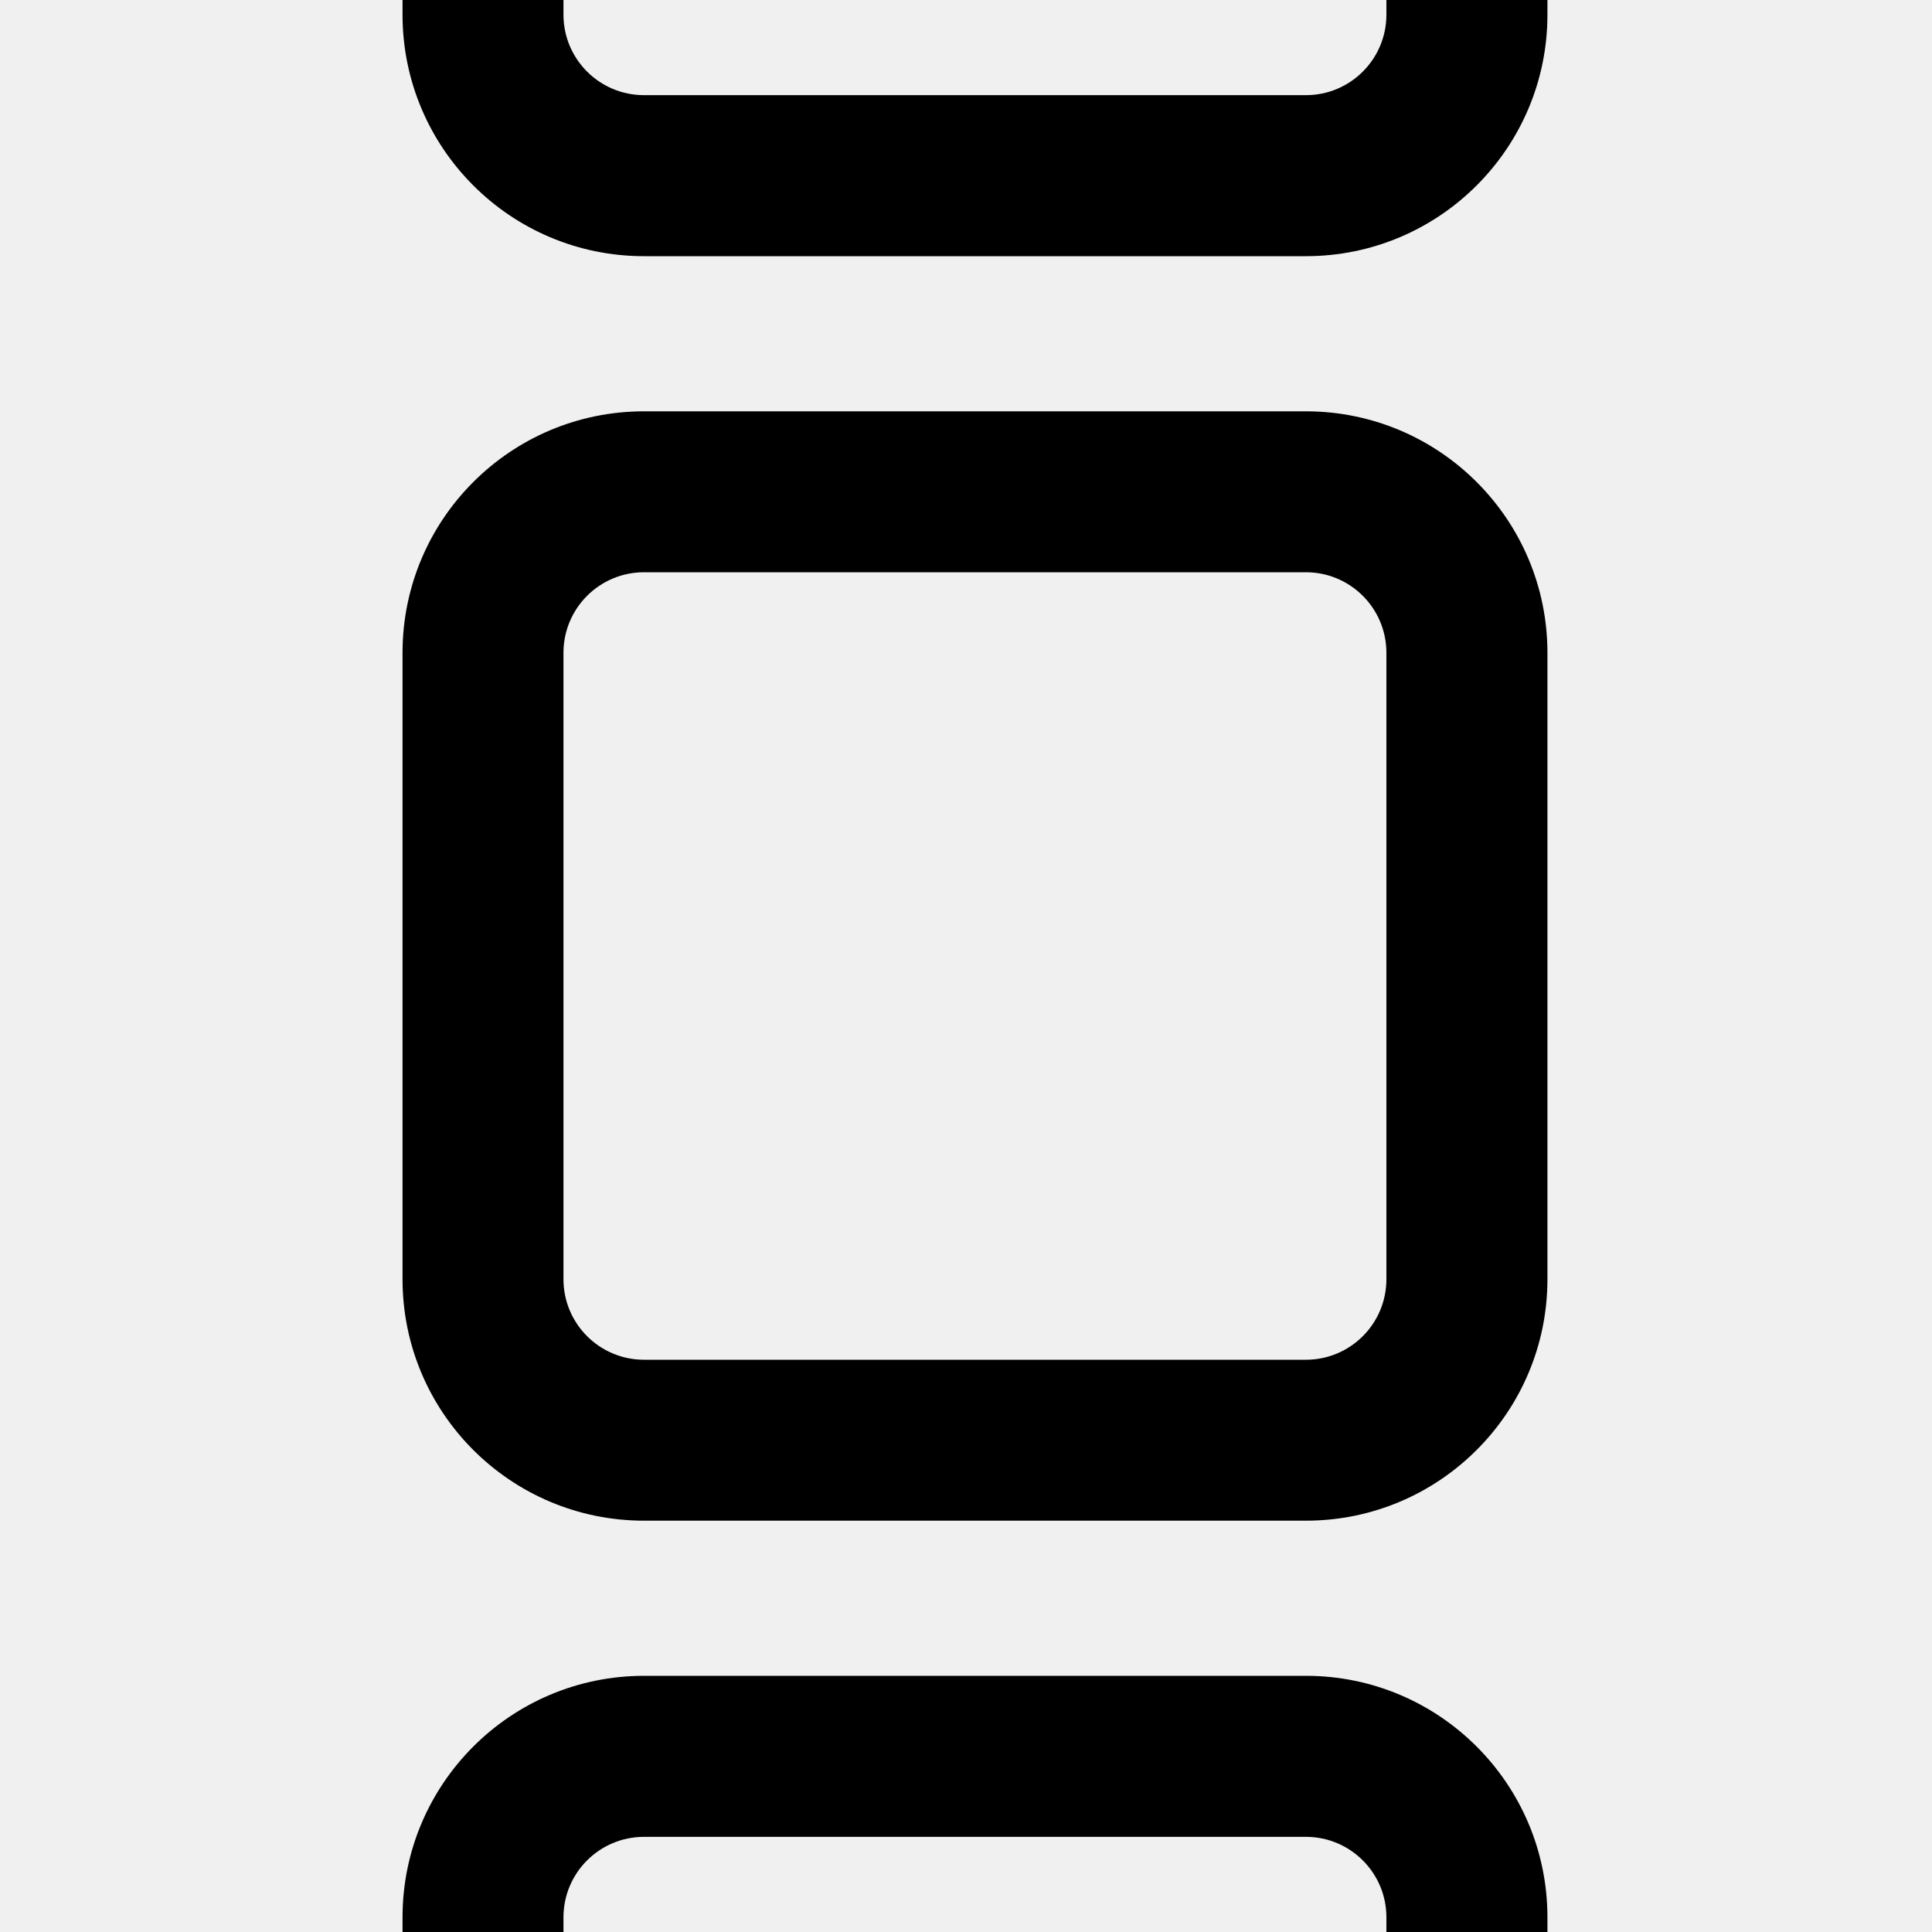
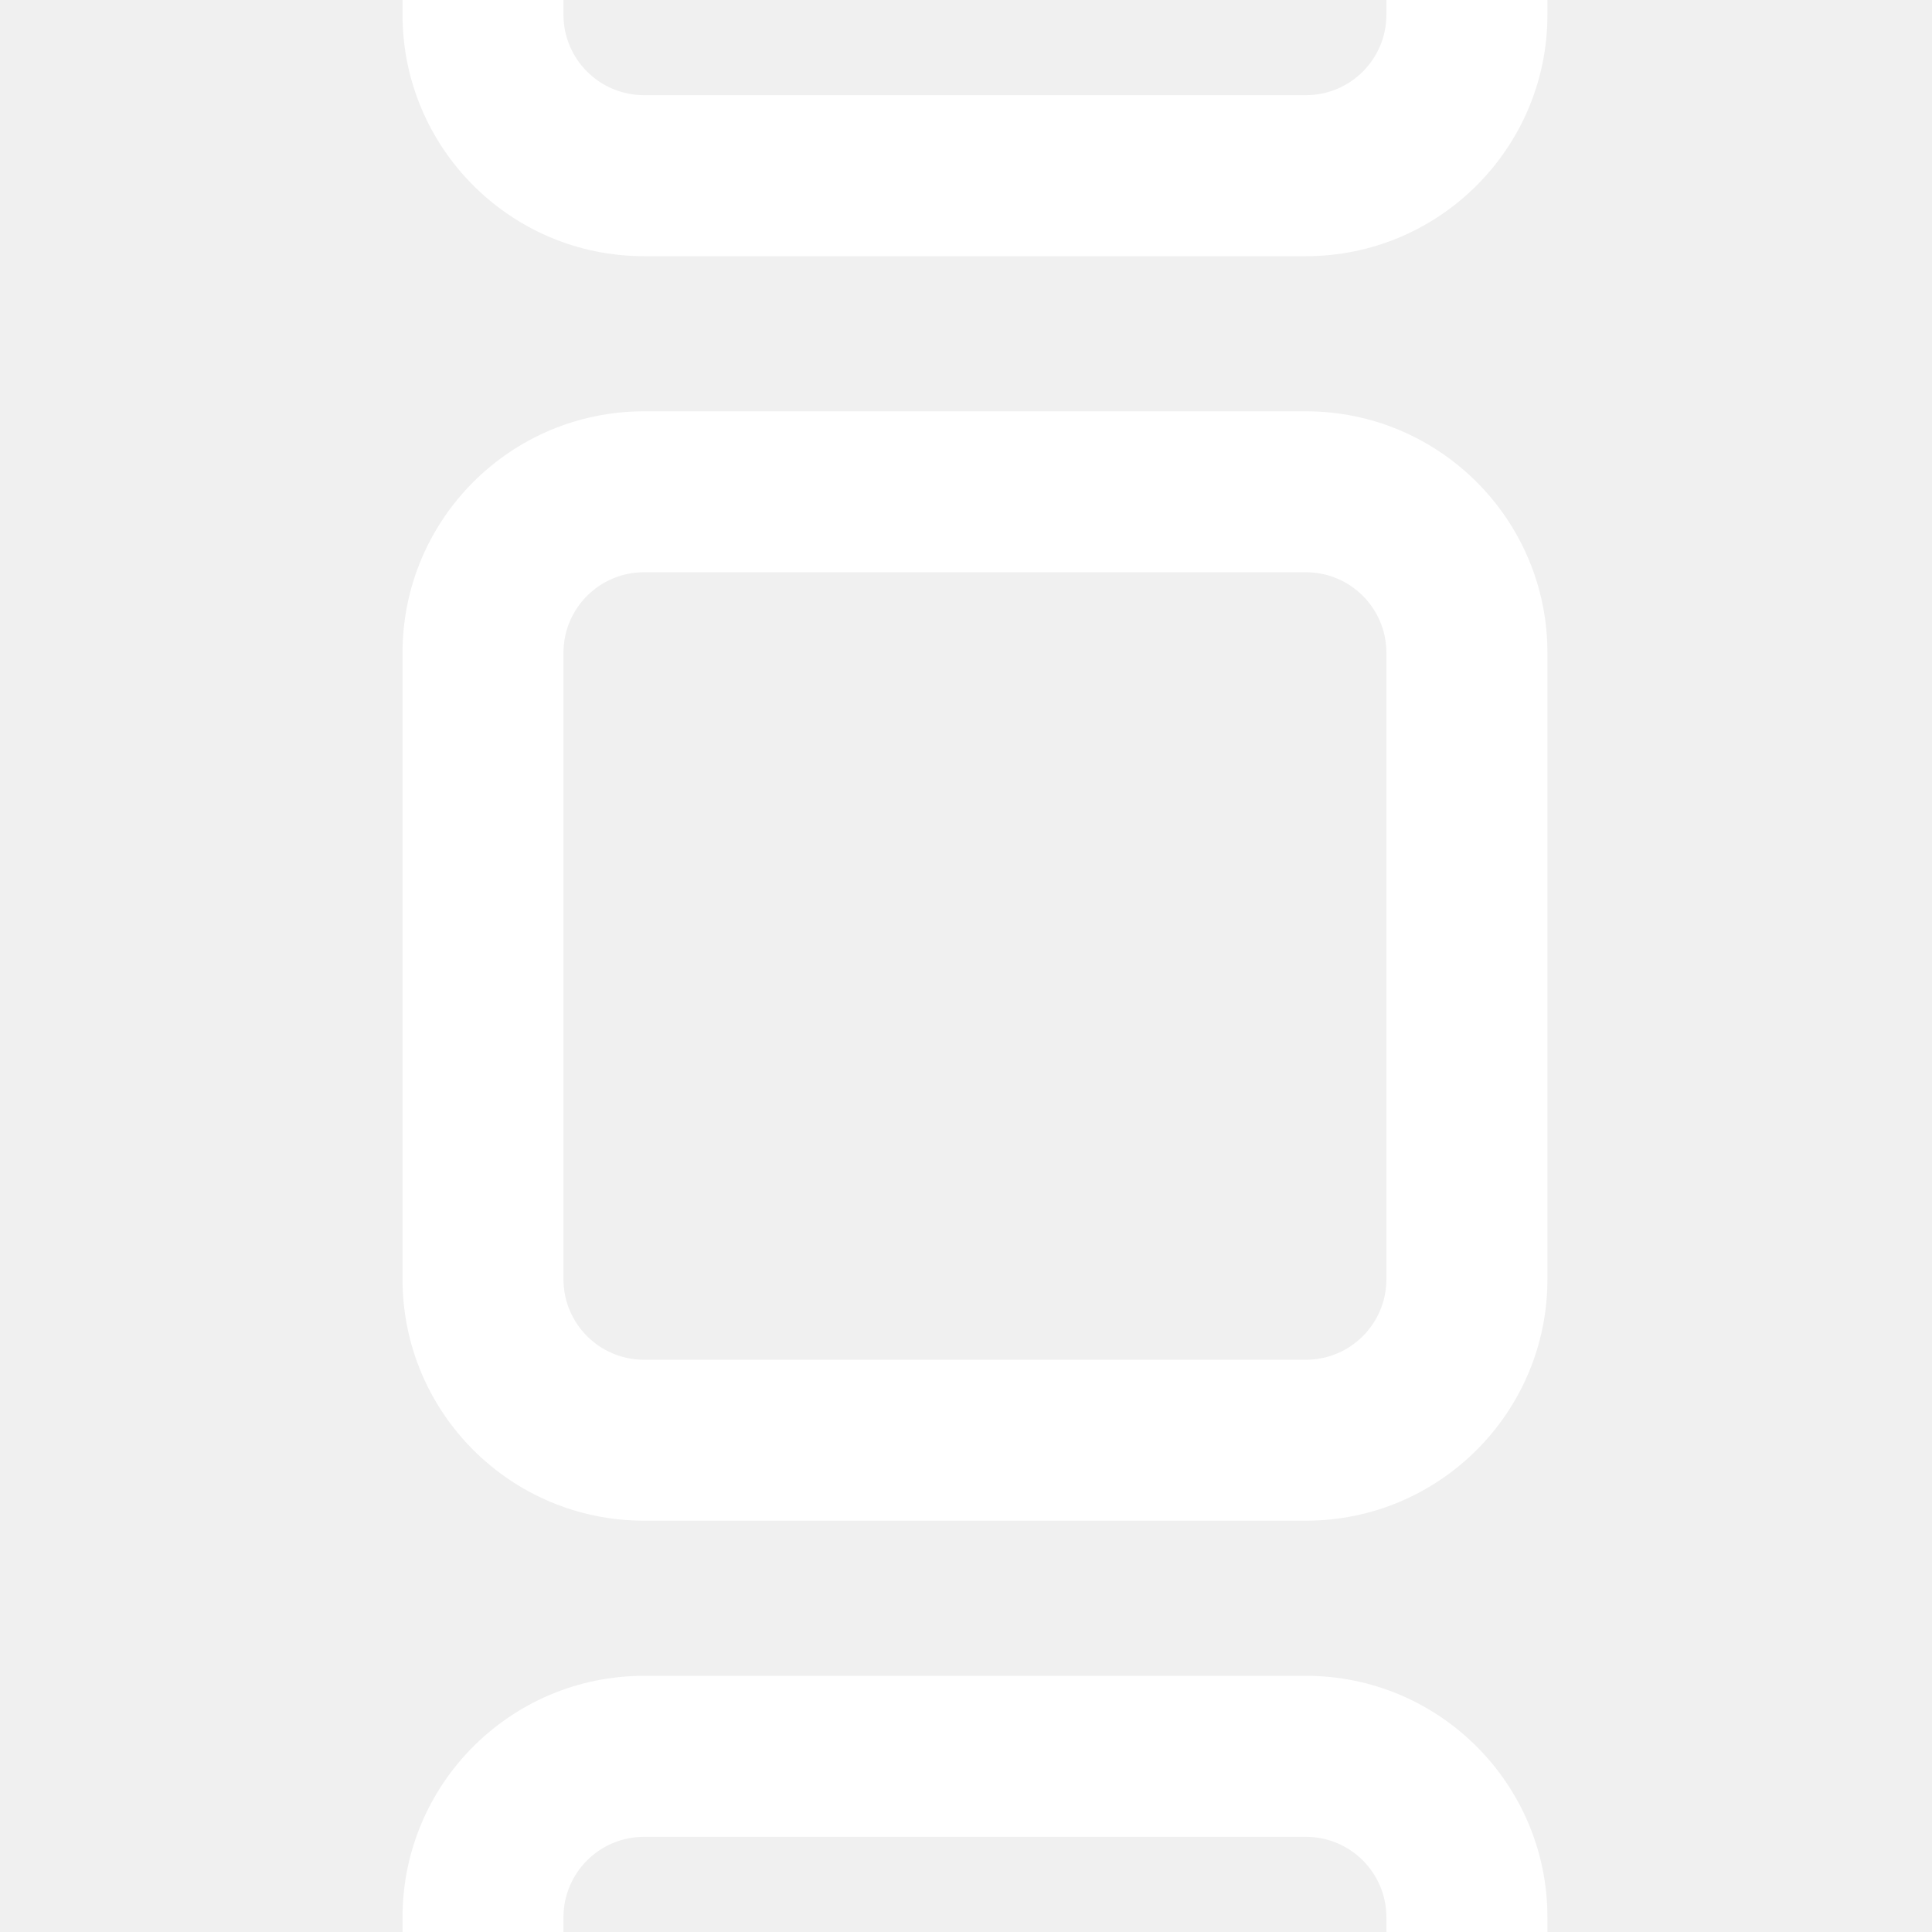
<svg xmlns="http://www.w3.org/2000/svg" xmlns:xlink="http://www.w3.org/1999/xlink" width="20px" height="20px" viewBox="0 0 20 20" version="1.1">
  <defs>
    <rect id="path-1" x="0" y="0" width="20" height="20" />
  </defs>
  <g id="scroll" stroke="none" stroke-width="1" fill="none" fill-rule="evenodd">
    <g id="Group-4-Copy">
      <g>
        <mask id="mask-2" fill="white">
          <use xlink:href="#path-1" />
        </mask>
        <g id="Mask" />
-         <g id="Group-4" mask="url(#mask-2)" fill="#000000" fill-rule="nonzero">
+         <g id="Group-4" mask="url(#mask-2)" fill="white" fill-rule="nonzero">
          <g transform="translate(5, -8)">
            <path d="M1.667,13.924 C1.206,13.924 0.833,14.297 0.833,14.758 L0.833,21.242 C0.833,21.703 1.206,22.076 1.667,22.076 L8.519,22.076 C8.979,22.076 9.352,21.703 9.352,21.242 L9.352,14.758 C9.352,14.297 8.979,13.924 8.519,13.924 L1.667,13.924 Z M1.667,12.258 L8.519,12.258 C9.899,12.258 11.019,13.377 11.019,14.758 L11.019,21.242 C11.019,22.623 9.899,23.742 8.519,23.742 L1.667,23.742 C0.286,23.742 -0.833,22.623 -0.833,21.242 L-0.833,14.758 C-0.833,13.377 0.286,12.258 1.667,12.258 Z" id="Rectangle-9" />
            <path d="M1.667,0.833 C1.206,0.833 0.833,1.206 0.833,1.667 L0.833,8.152 C0.833,8.612 1.206,8.985 1.667,8.985 L8.519,8.985 C8.979,8.985 9.352,8.612 9.352,8.152 L9.352,1.667 C9.352,1.206 8.979,0.833 8.519,0.833 L1.667,0.833 Z M1.667,-0.833 L8.519,-0.833 C9.899,-0.833 11.019,0.286 11.019,1.667 L11.019,8.152 C11.019,9.532 9.899,10.652 8.519,10.652 L1.667,10.652 C0.286,10.652 -0.833,9.532 -0.833,8.152 L-0.833,1.667 C-0.833,0.286 0.286,-0.833 1.667,-0.833 Z" id="Rectangle-9-Copy" />
            <path d="M1.667,27.015 C1.206,27.015 0.833,27.388 0.833,27.848 L0.833,34.333 C0.833,34.794 1.206,35.167 1.667,35.167 L8.519,35.167 C8.979,35.167 9.352,34.794 9.352,34.333 L9.352,27.848 C9.352,27.388 8.979,27.015 8.519,27.015 L1.667,27.015 Z M1.667,25.348 L8.519,25.348 C9.899,25.348 11.019,26.468 11.019,27.848 L11.019,34.333 C11.019,35.714 9.899,36.833 8.519,36.833 L1.667,36.833 C0.286,36.833 -0.833,35.714 -0.833,34.333 L-0.833,27.848 C-0.833,26.468 0.286,25.348 1.667,25.348 Z" id="Rectangle-9-Copy-2" />
          </g>
        </g>
      </g>
    </g>
  </g>
</svg>
